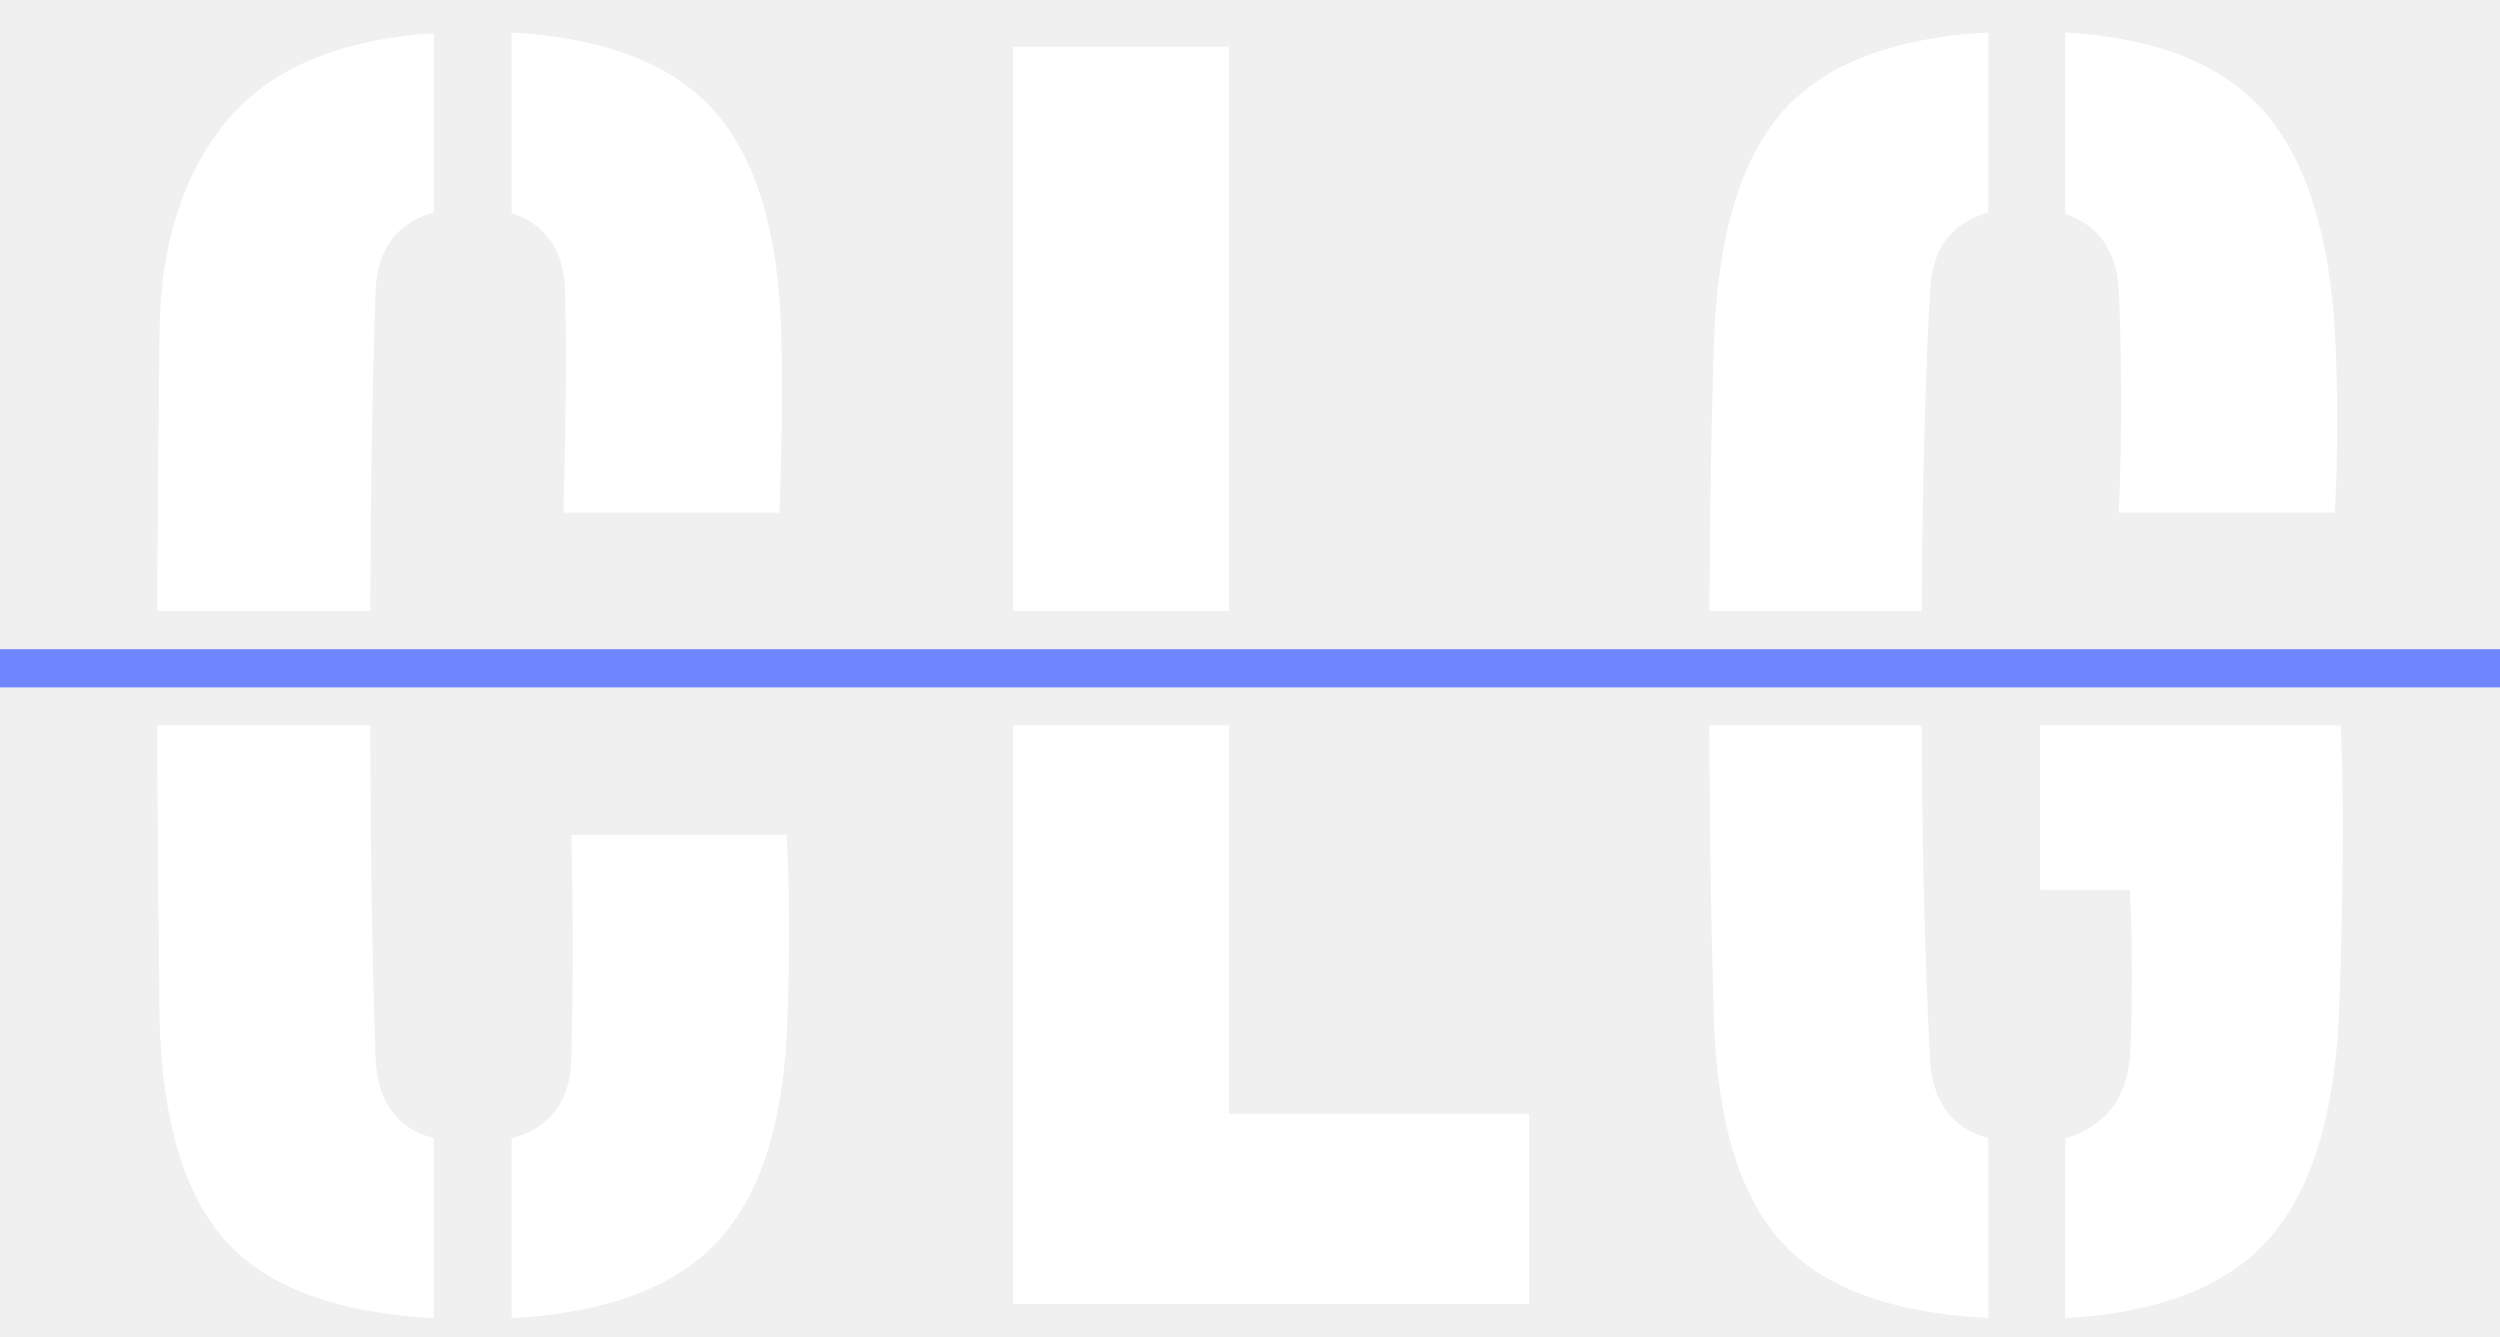
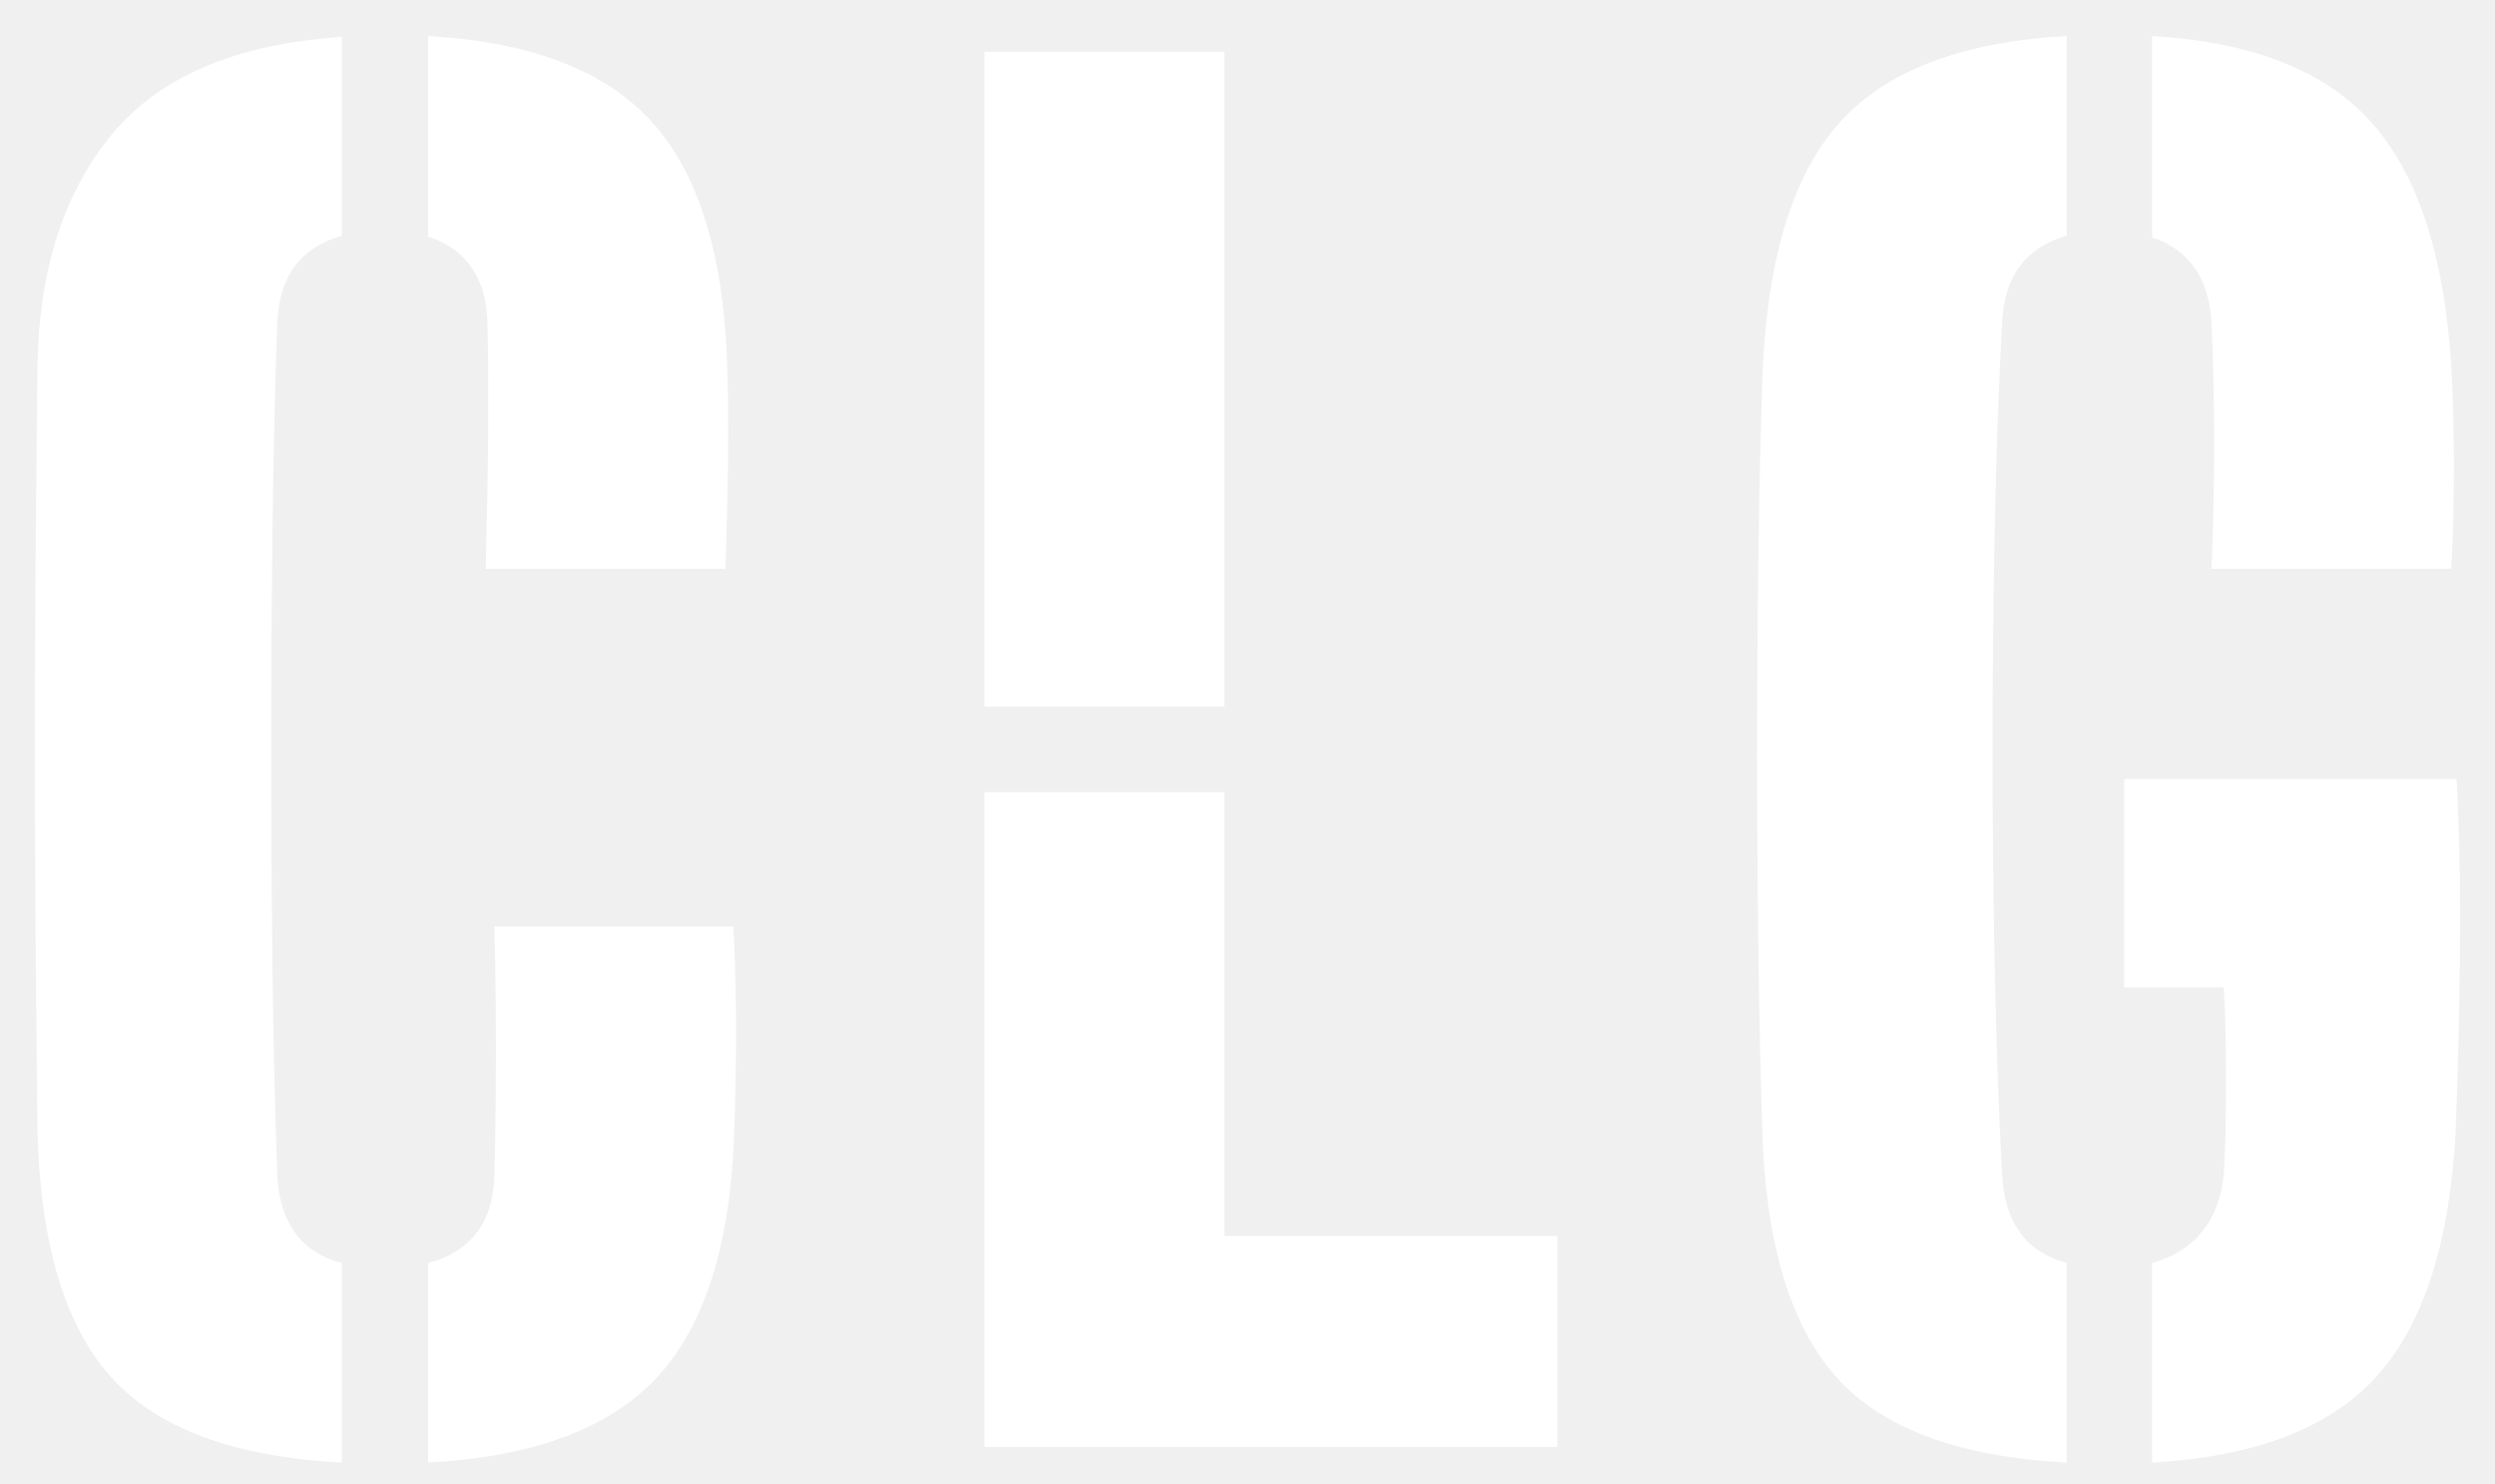
- <svg xmlns="http://www.w3.org/2000/svg" viewBox="0 0 159.06 84.90" width="159" height="85">
-   <defs>
-     <mask id="coupe" maskUnits="userSpaceOnUse" x="-1000" y="-1000" width="3000" height="3000">
-       <rect x="-1000" y="-1000" width="3000" height="3000" fill="#fff" />
-       <rect x="-1000" y="-44.09" width="3000" height="7.28" fill="#000" />
-     </mask>
-   </defs>
-   <g transform="translate(6.35 82.90) scale(1)" fill="#ffffff">
-     <path mask="url(#coupe)" d="M21.25 0.9Q11.95 0.4 8.0 -4.025Q4.05 -8.45 3.8 -18.1Q3.75 -22.7 3.7 -28.35Q3.65 -34.0 3.65 -40.025Q3.65 -46.05 3.7 -51.725Q3.75 -57.4 3.8 -62.05Q3.95 -70.3 8.075 -75.275Q12.2 -80.25 21.25 -80.85V-69.45Q19.5 -68.95 18.575 -67.725Q17.65 -66.5 17.55 -64.5Q17.35 -58.95 17.275 -52.7Q17.2 -46.45 17.2 -40.0Q17.2 -33.55 17.275 -27.325Q17.35 -21.1 17.55 -15.55Q17.65 -13.55 18.575 -12.275Q19.5 -11.0 21.25 -10.55ZM26.2 0.9V-10.55Q28.0 -11.0 28.975 -12.275Q29.95 -13.55 30.0 -15.55Q30.05 -17.5 30.075 -20.1Q30.1 -22.7 30.075 -25.3Q30.05 -27.9 30.0 -29.85H43.7Q43.85 -27.15 43.85 -23.95Q43.85 -20.75 43.75 -18.1Q43.45 -8.5 39.375 -4.05Q35.3 0.4 26.2 0.9ZM29.5 -50.35Q29.55 -52.3 29.6 -54.85Q29.65 -57.4 29.65 -59.975Q29.65 -62.55 29.6 -64.5Q29.55 -66.4 28.675 -67.65Q27.8 -68.9 26.2 -69.4V-80.9Q35.05 -80.4 39.05 -75.95Q43.05 -71.5 43.35 -62.0Q43.4 -60.3 43.4 -58.225Q43.4 -56.15 43.35 -54.075Q43.3 -52.0 43.25 -50.35ZM58.1 -42.45V-80.0H71.85V-42.45ZM58.1 0.0V-37.55H71.85V-12.1H90.95V0.0ZM120.15 0.9Q110.85 0.4 106.925 -4.025Q103.0 -8.45 102.7 -18.1Q102.55 -22.7 102.475 -28.3Q102.4 -33.9 102.4 -39.775Q102.4 -45.65 102.475 -51.175Q102.55 -56.7 102.7 -61.2Q103.05 -71.3 107.05 -75.85Q111.05 -80.4 120.15 -80.9V-69.45Q118.4 -68.95 117.475 -67.725Q116.55 -66.5 116.45 -64.5Q116.15 -58.95 116.025 -52.725Q115.9 -46.5 115.9 -40.05Q115.9 -33.6 116.025 -27.375Q116.15 -21.15 116.45 -15.6Q116.55 -13.6 117.45 -12.325Q118.35 -11.05 120.15 -10.55ZM125.05 0.9V-10.55Q126.85 -11.05 127.9 -12.325Q128.95 -13.6 129.15 -15.6Q129.25 -16.95 129.275 -18.95Q129.3 -20.95 129.275 -22.95Q129.25 -24.95 129.15 -26.35H123.45V-38.3H142.5Q142.75 -33.85 142.7 -28.45Q142.65 -23.05 142.45 -18.1Q141.95 -8.5 137.925 -4.05Q133.9 0.4 125.05 0.9ZM128.45 -50.35Q128.6 -53.35 128.6 -57.45Q128.6 -61.55 128.45 -64.5Q128.35 -66.4 127.475 -67.625Q126.6 -68.85 125.05 -69.35V-80.9Q133.65 -80.4 137.625 -75.95Q141.6 -71.5 142.2 -62.0Q142.35 -59.45 142.35 -56.2Q142.35 -52.95 142.2 -50.35Z" />
-     <rect class="horizon" fill="#6f86ff" x="-6.35" y="-41.66" width="159.06" height="2.43" />
-   </g>
+ <svg xmlns="http://www.w3.org/2000/svg" viewBox="0 0 143.06 84.90" width="143" height="85">
+   <path transform="translate(-1.65 82.90)" fill="#ffffff" d="M21.25 0.9Q11.95 0.4 8.0 -4.025Q4.05 -8.45 3.8 -18.1Q3.75 -22.7 3.7 -28.35Q3.65 -34.0 3.65 -40.025Q3.65 -46.05 3.7 -51.725Q3.75 -57.4 3.8 -62.05Q3.95 -70.3 8.075 -75.275Q12.2 -80.25 21.25 -80.85V-69.45Q19.5 -68.95 18.575 -67.725Q17.65 -66.5 17.55 -64.5Q17.35 -58.95 17.275 -52.7Q17.2 -46.45 17.2 -40.0Q17.2 -33.55 17.275 -27.325Q17.35 -21.1 17.55 -15.55Q17.65 -13.55 18.575 -12.275Q19.5 -11.0 21.25 -10.55ZM26.2 0.9V-10.55Q28.0 -11.0 28.975 -12.275Q29.95 -13.55 30.0 -15.55Q30.05 -17.5 30.075 -20.1Q30.1 -22.7 30.075 -25.3Q30.05 -27.9 30.0 -29.85H43.7Q43.85 -27.15 43.85 -23.95Q43.85 -20.75 43.75 -18.1Q43.45 -8.5 39.375 -4.05Q35.3 0.4 26.2 0.9ZM29.5 -50.35Q29.55 -52.3 29.6 -54.85Q29.65 -57.4 29.65 -59.975Q29.65 -62.55 29.6 -64.5Q29.55 -66.4 28.675 -67.65Q27.8 -68.9 26.2 -69.4V-80.9Q35.05 -80.4 39.05 -75.95Q43.05 -71.5 43.35 -62.0Q43.4 -60.3 43.4 -58.225Q43.4 -56.15 43.35 -54.075Q43.3 -52.0 43.25 -50.35ZM58.1 -42.45V-80.0H71.85V-42.45ZM58.1 0.0V-37.55H71.85V-12.1H90.95V0.0ZM120.15 0.9Q110.85 0.4 106.925 -4.025Q103.0 -8.45 102.7 -18.1Q102.55 -22.7 102.475 -28.3Q102.4 -33.9 102.4 -39.775Q102.4 -45.65 102.475 -51.175Q102.55 -56.7 102.7 -61.2Q103.05 -71.3 107.05 -75.85Q111.05 -80.4 120.15 -80.9V-69.45Q118.4 -68.95 117.475 -67.725Q116.55 -66.5 116.45 -64.5Q116.15 -58.95 116.025 -52.725Q115.9 -46.5 115.9 -40.05Q115.9 -33.6 116.025 -27.375Q116.15 -21.15 116.45 -15.6Q116.55 -13.6 117.45 -12.325Q118.35 -11.05 120.15 -10.55ZM125.05 0.9V-10.55Q126.85 -11.05 127.9 -12.325Q128.95 -13.6 129.15 -15.6Q129.25 -16.95 129.275 -18.95Q129.3 -20.95 129.275 -22.95Q129.25 -24.95 129.15 -26.35H123.45V-38.3H142.5Q142.75 -33.85 142.7 -28.45Q142.65 -23.05 142.45 -18.1Q141.95 -8.5 137.925 -4.05Q133.9 0.4 125.05 0.9ZM128.45 -50.35Q128.6 -53.35 128.6 -57.45Q128.6 -61.55 128.45 -64.5Q128.35 -66.4 127.475 -67.625Q126.6 -68.85 125.05 -69.35V-80.9Q133.65 -80.4 137.625 -75.95Q141.6 -71.5 142.2 -62.0Q142.35 -59.45 142.35 -56.2Q142.35 -52.95 142.2 -50.35Z" />
</svg>
